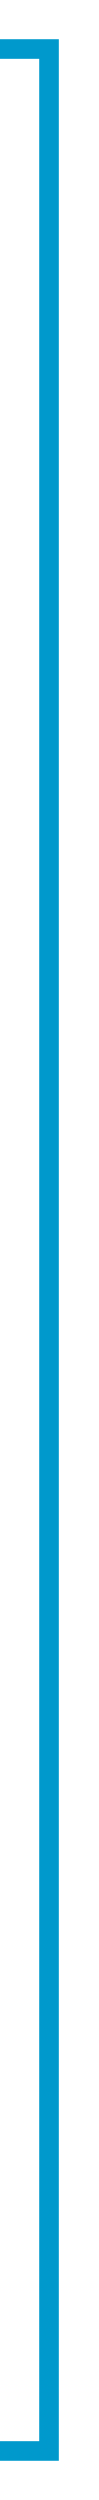
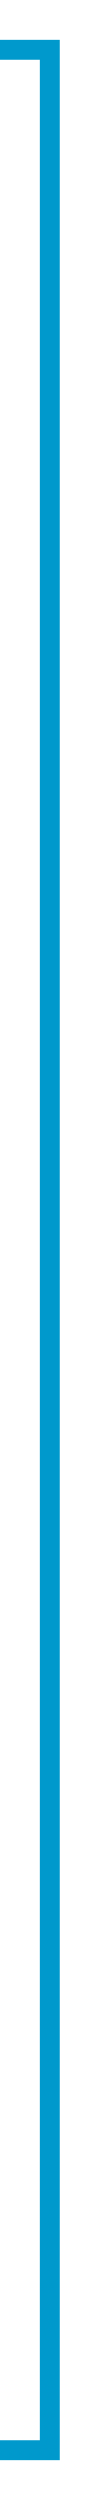
- <svg xmlns="http://www.w3.org/2000/svg" version="1.1" width="10px" height="255px" preserveAspectRatio="xMidYMin meet" viewBox="1316 252  8 255">
-   <path d="M 1305 257  L 1320 257  L 1320 502  L 1087 502  " stroke-width="2" stroke="#0099cc" fill="none" />
+ <svg xmlns="http://www.w3.org/2000/svg" version="1.1" width="10px" height="251px" preserveAspectRatio="xMidYMin meet" viewBox="1316 256  8 251">
+   <path d="M 1305 261  L 1320 261  L 1320 502  L 1087 502  " stroke-width="2" stroke="#0099cc" fill="none" />
  <path d="M 1088 494.4  L 1081 502  L 1088 509.6  L 1088 494.4  Z " fill-rule="nonzero" fill="#0099cc" stroke="none" />
</svg>
